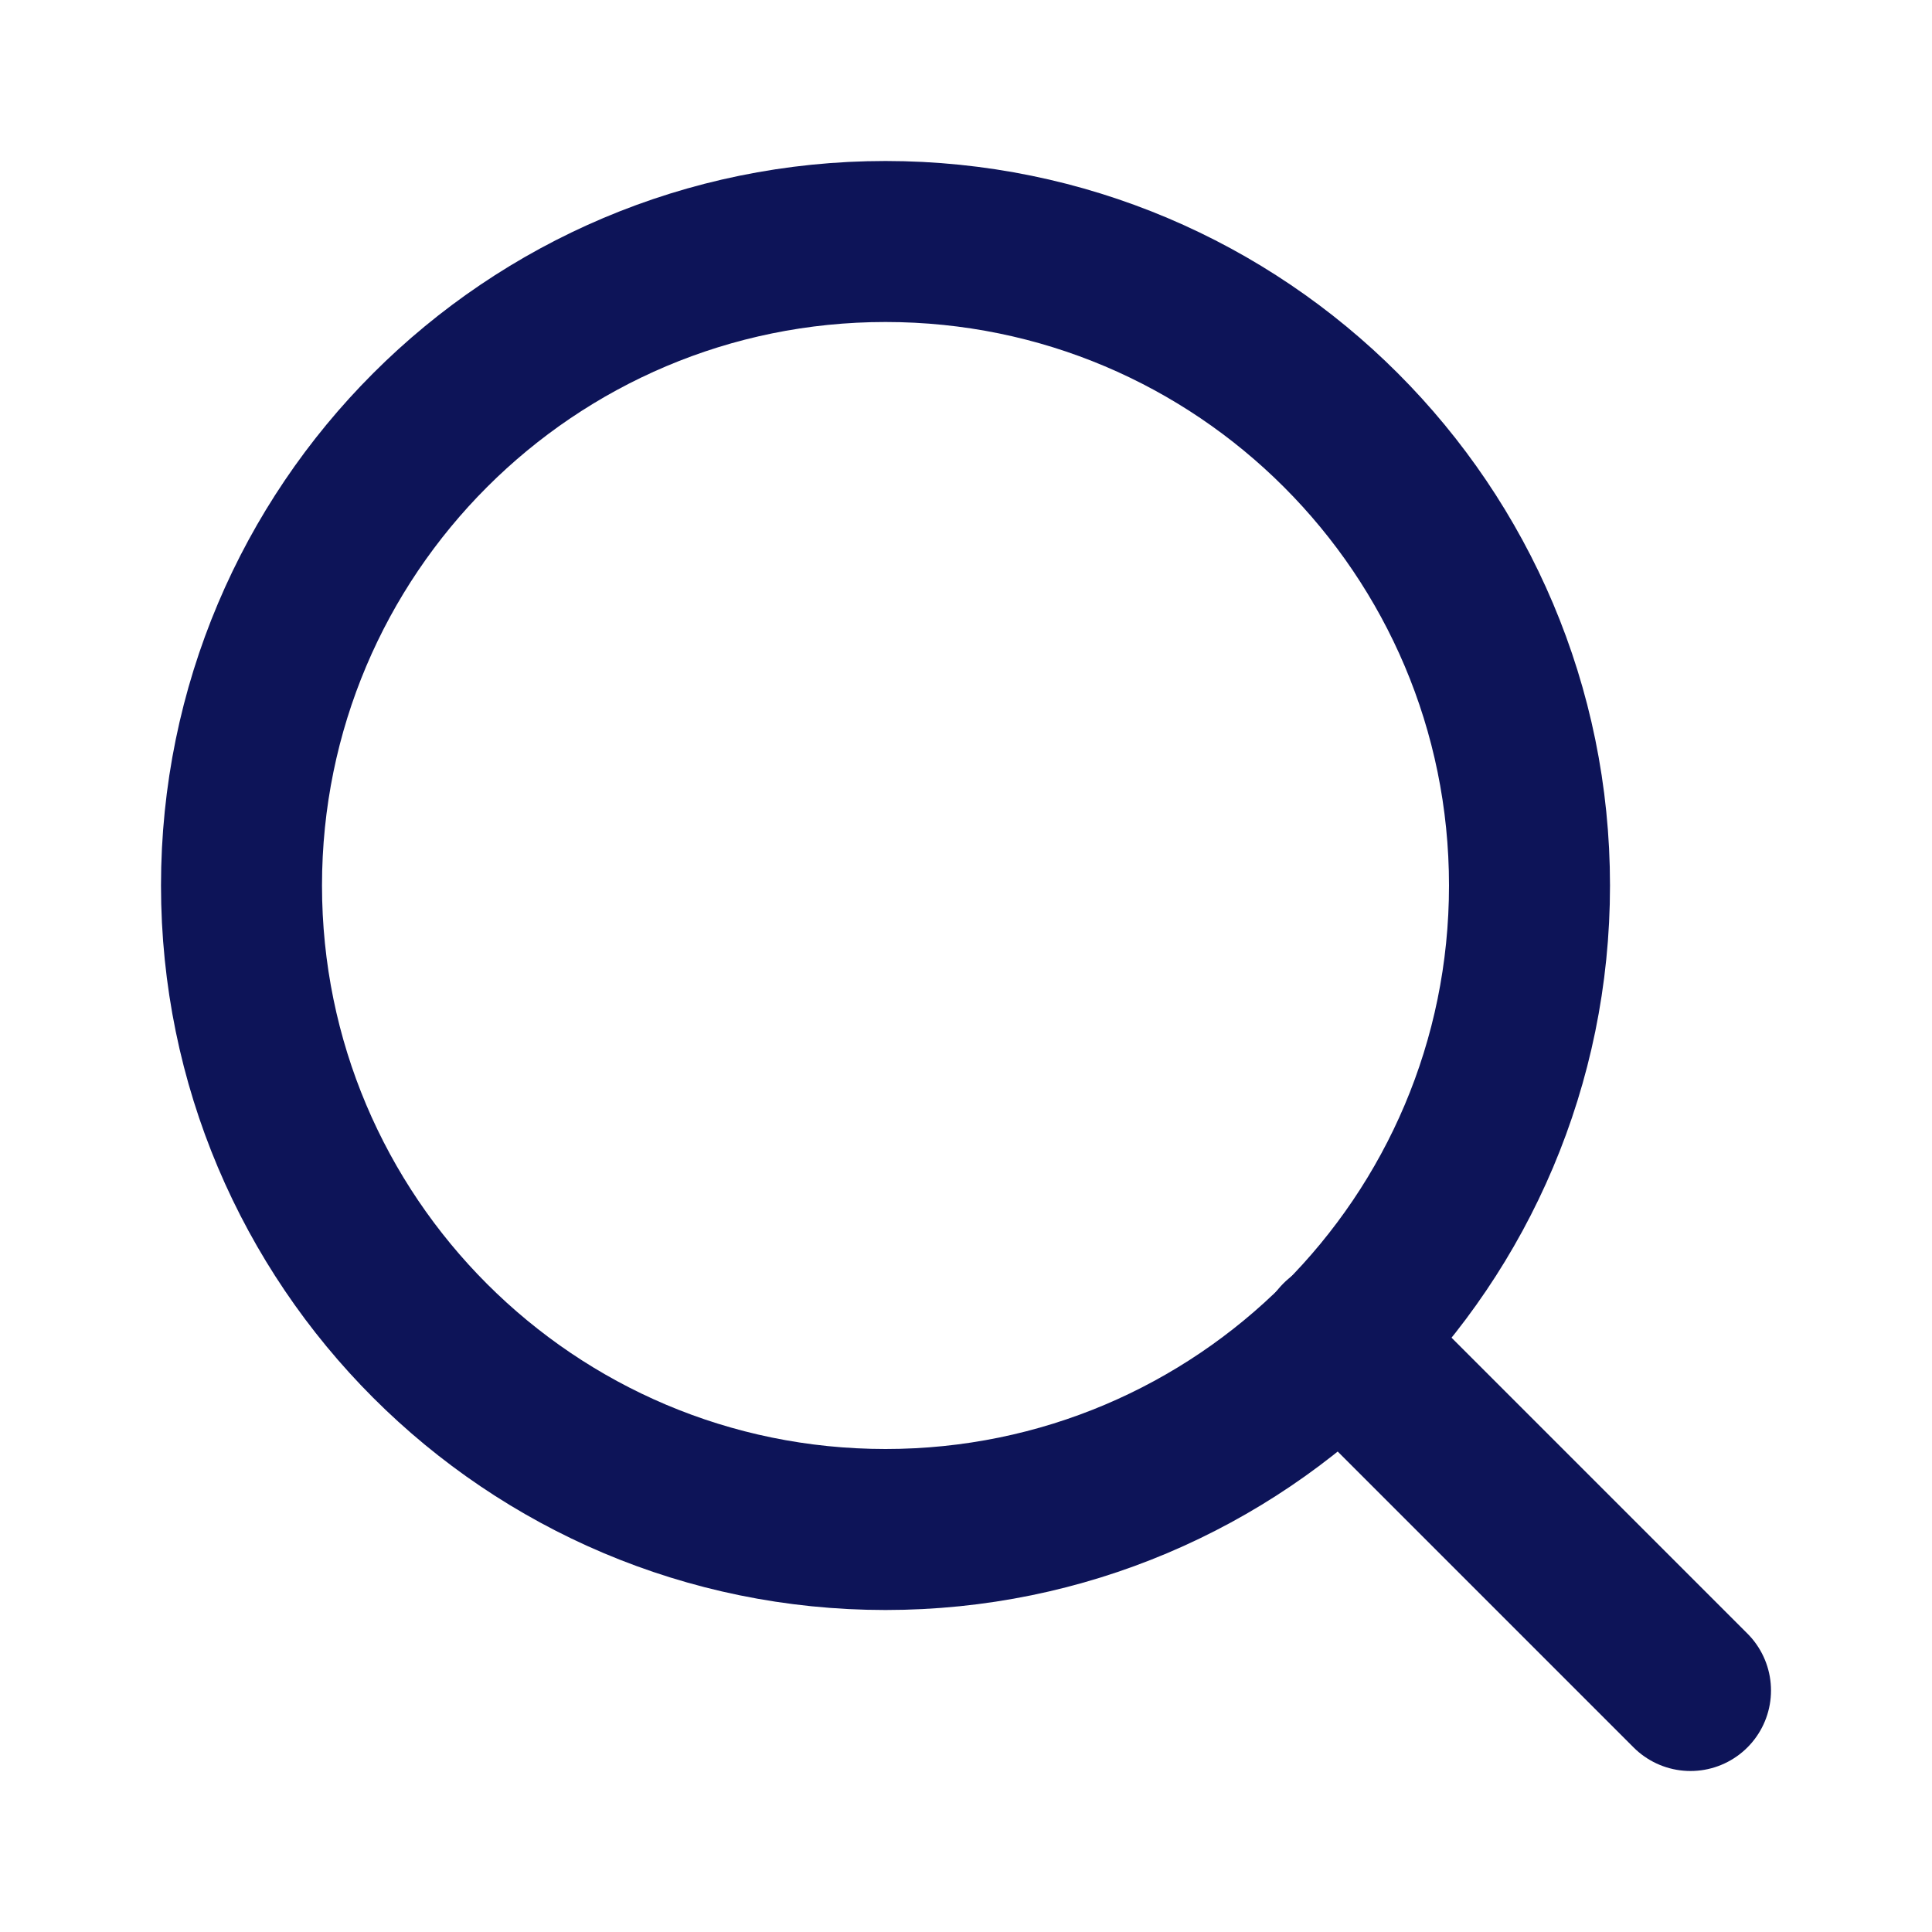
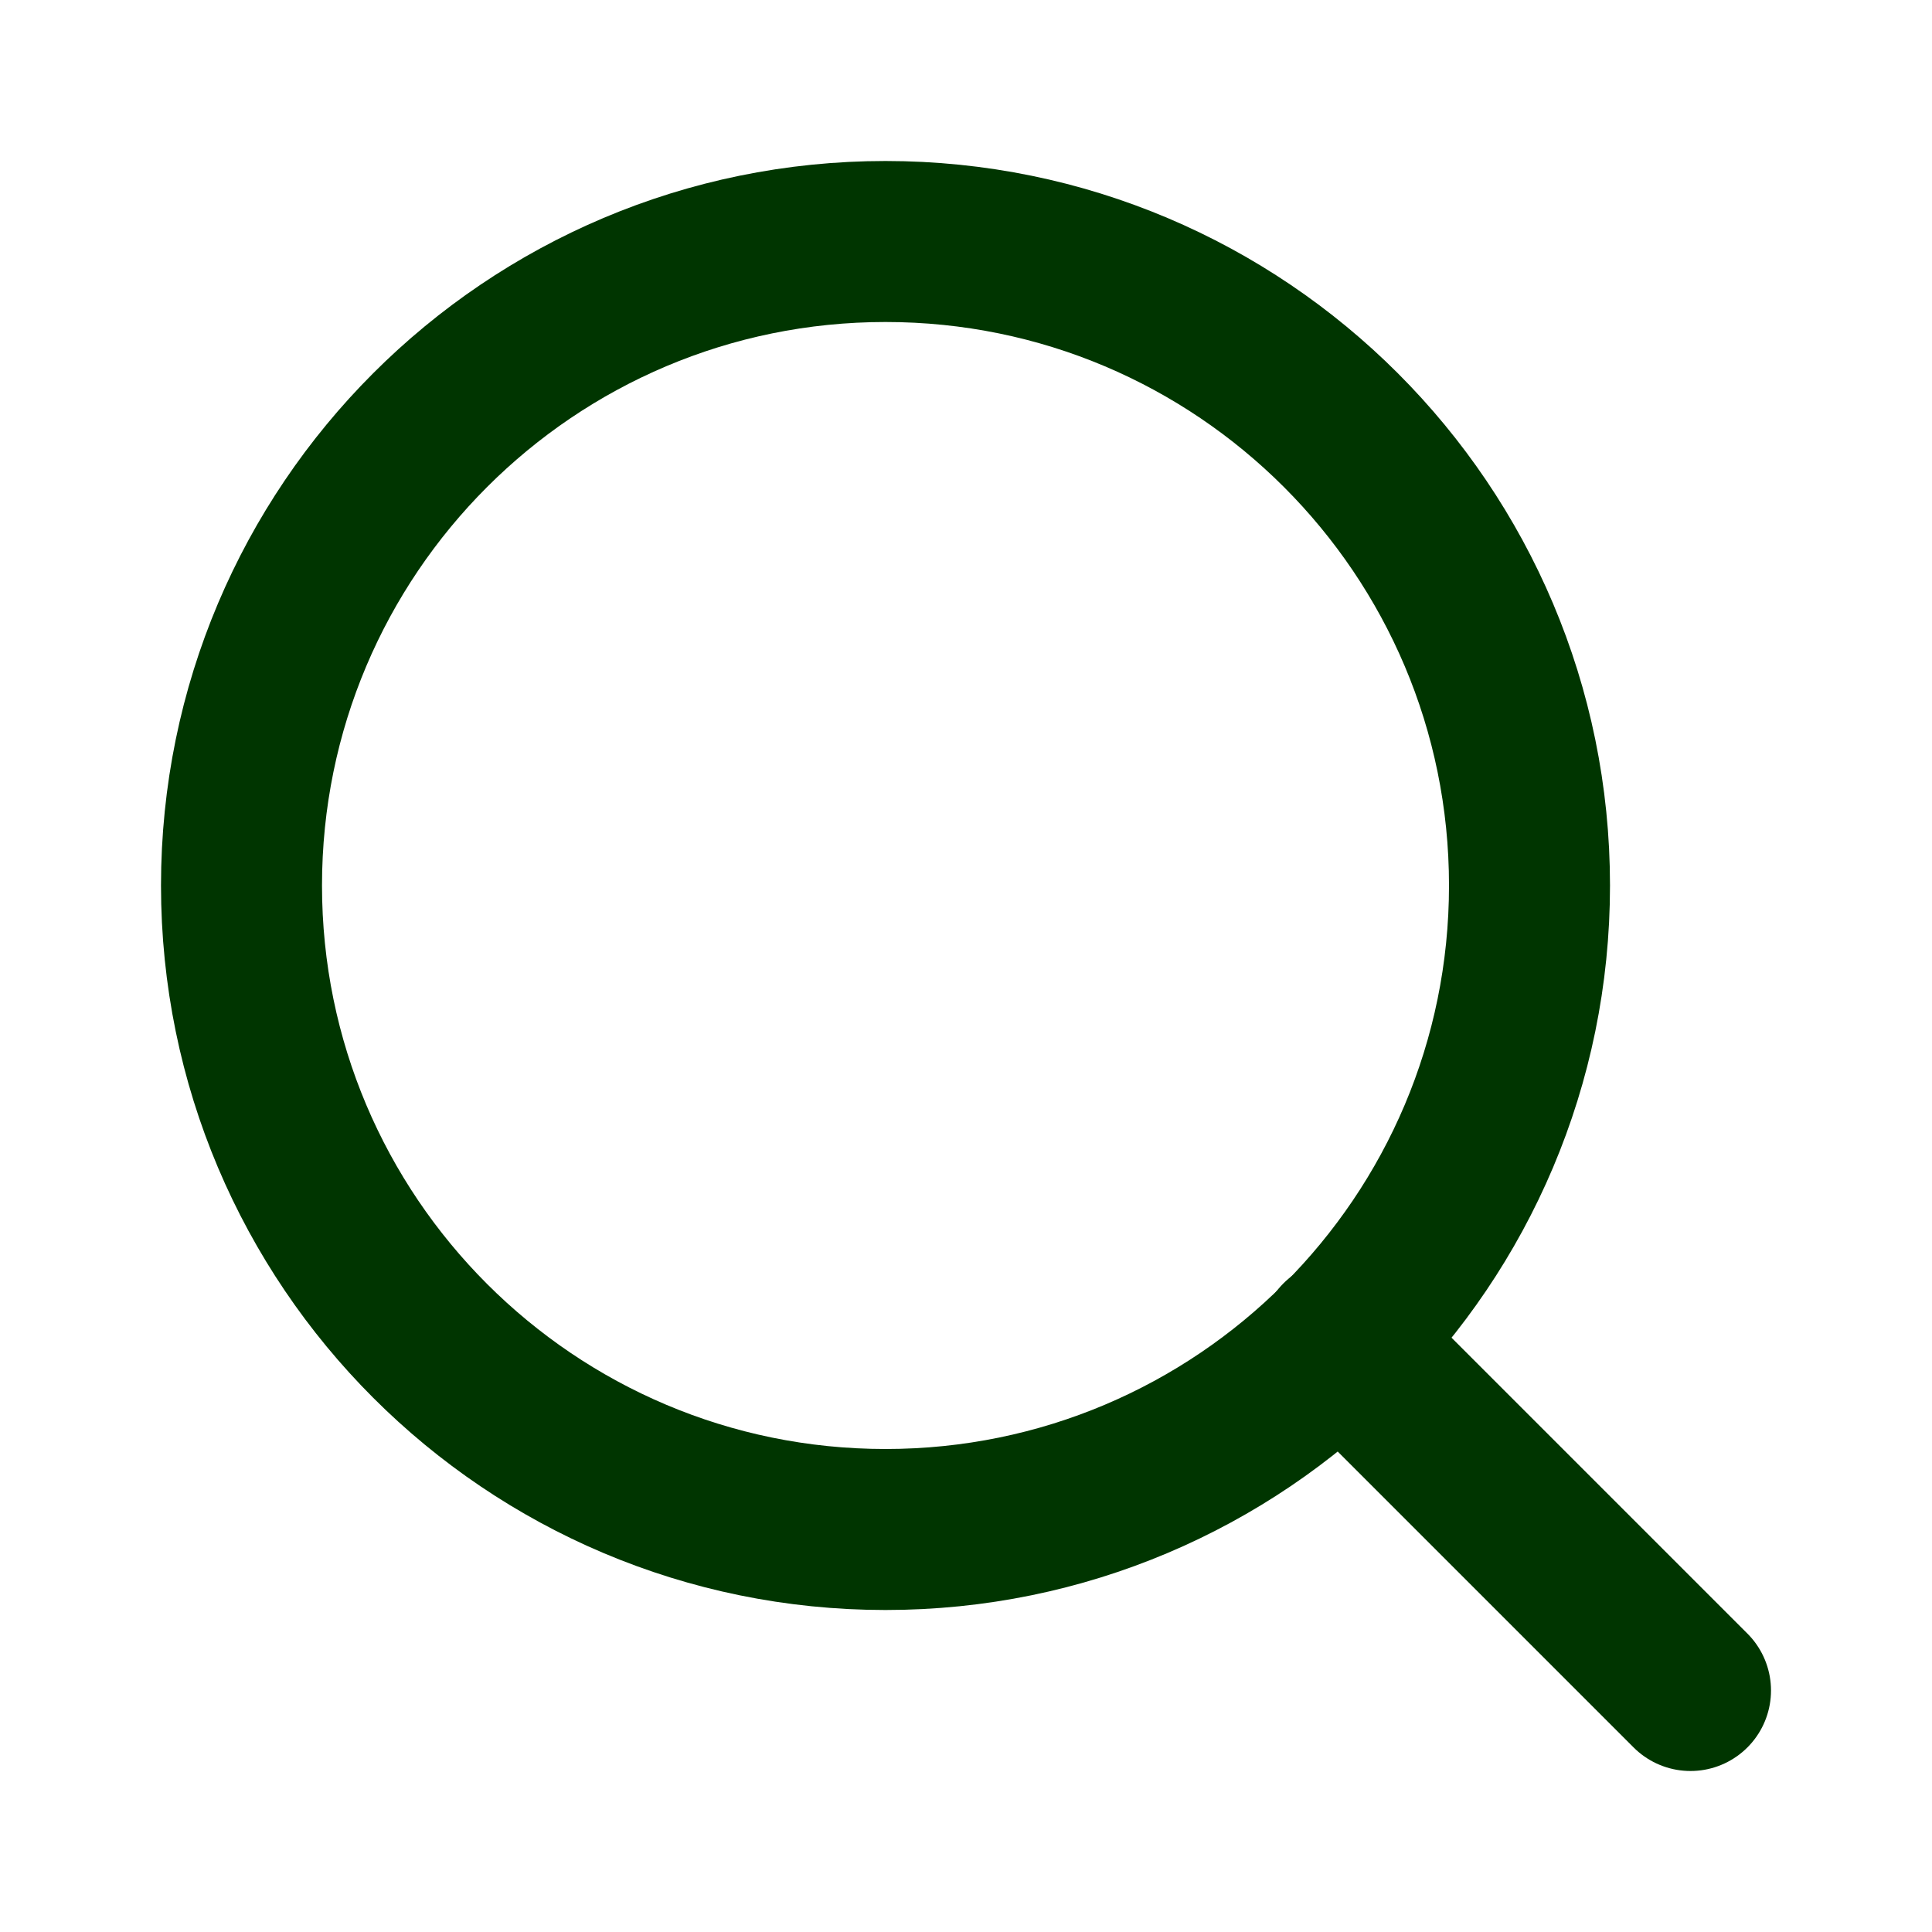
<svg xmlns="http://www.w3.org/2000/svg" width="24" height="24" viewBox="0 0 24 24" fill="none">
-   <path d="M11 19C15.418 19 19 15.418 19 11C19 6.582 15.418 3 11 3C6.582 3 3 6.582 3 11C3 15.418 6.582 19 11 19Z" stroke="#0D1458" stroke-width="2" stroke-linecap="round" stroke-linejoin="round" />
-   <path d="M21 21L16.65 16.65" stroke="#0D1458" stroke-width="2" stroke-linecap="round" stroke-linejoin="round" />
+   <path d="M11 19C15.418 19 19 15.418 19 11C19 6.582 15.418 3 11 3C6.582 3 3 6.582 3 11C3 15.418 6.582 19 11 19Z" stroke="#003500" stroke-width="2" stroke-linecap="round" stroke-linejoin="round" />
+   <path d="M21 21L16.65 16.65" stroke="#003500" stroke-width="2" stroke-linecap="round" stroke-linejoin="round" />
</svg>
